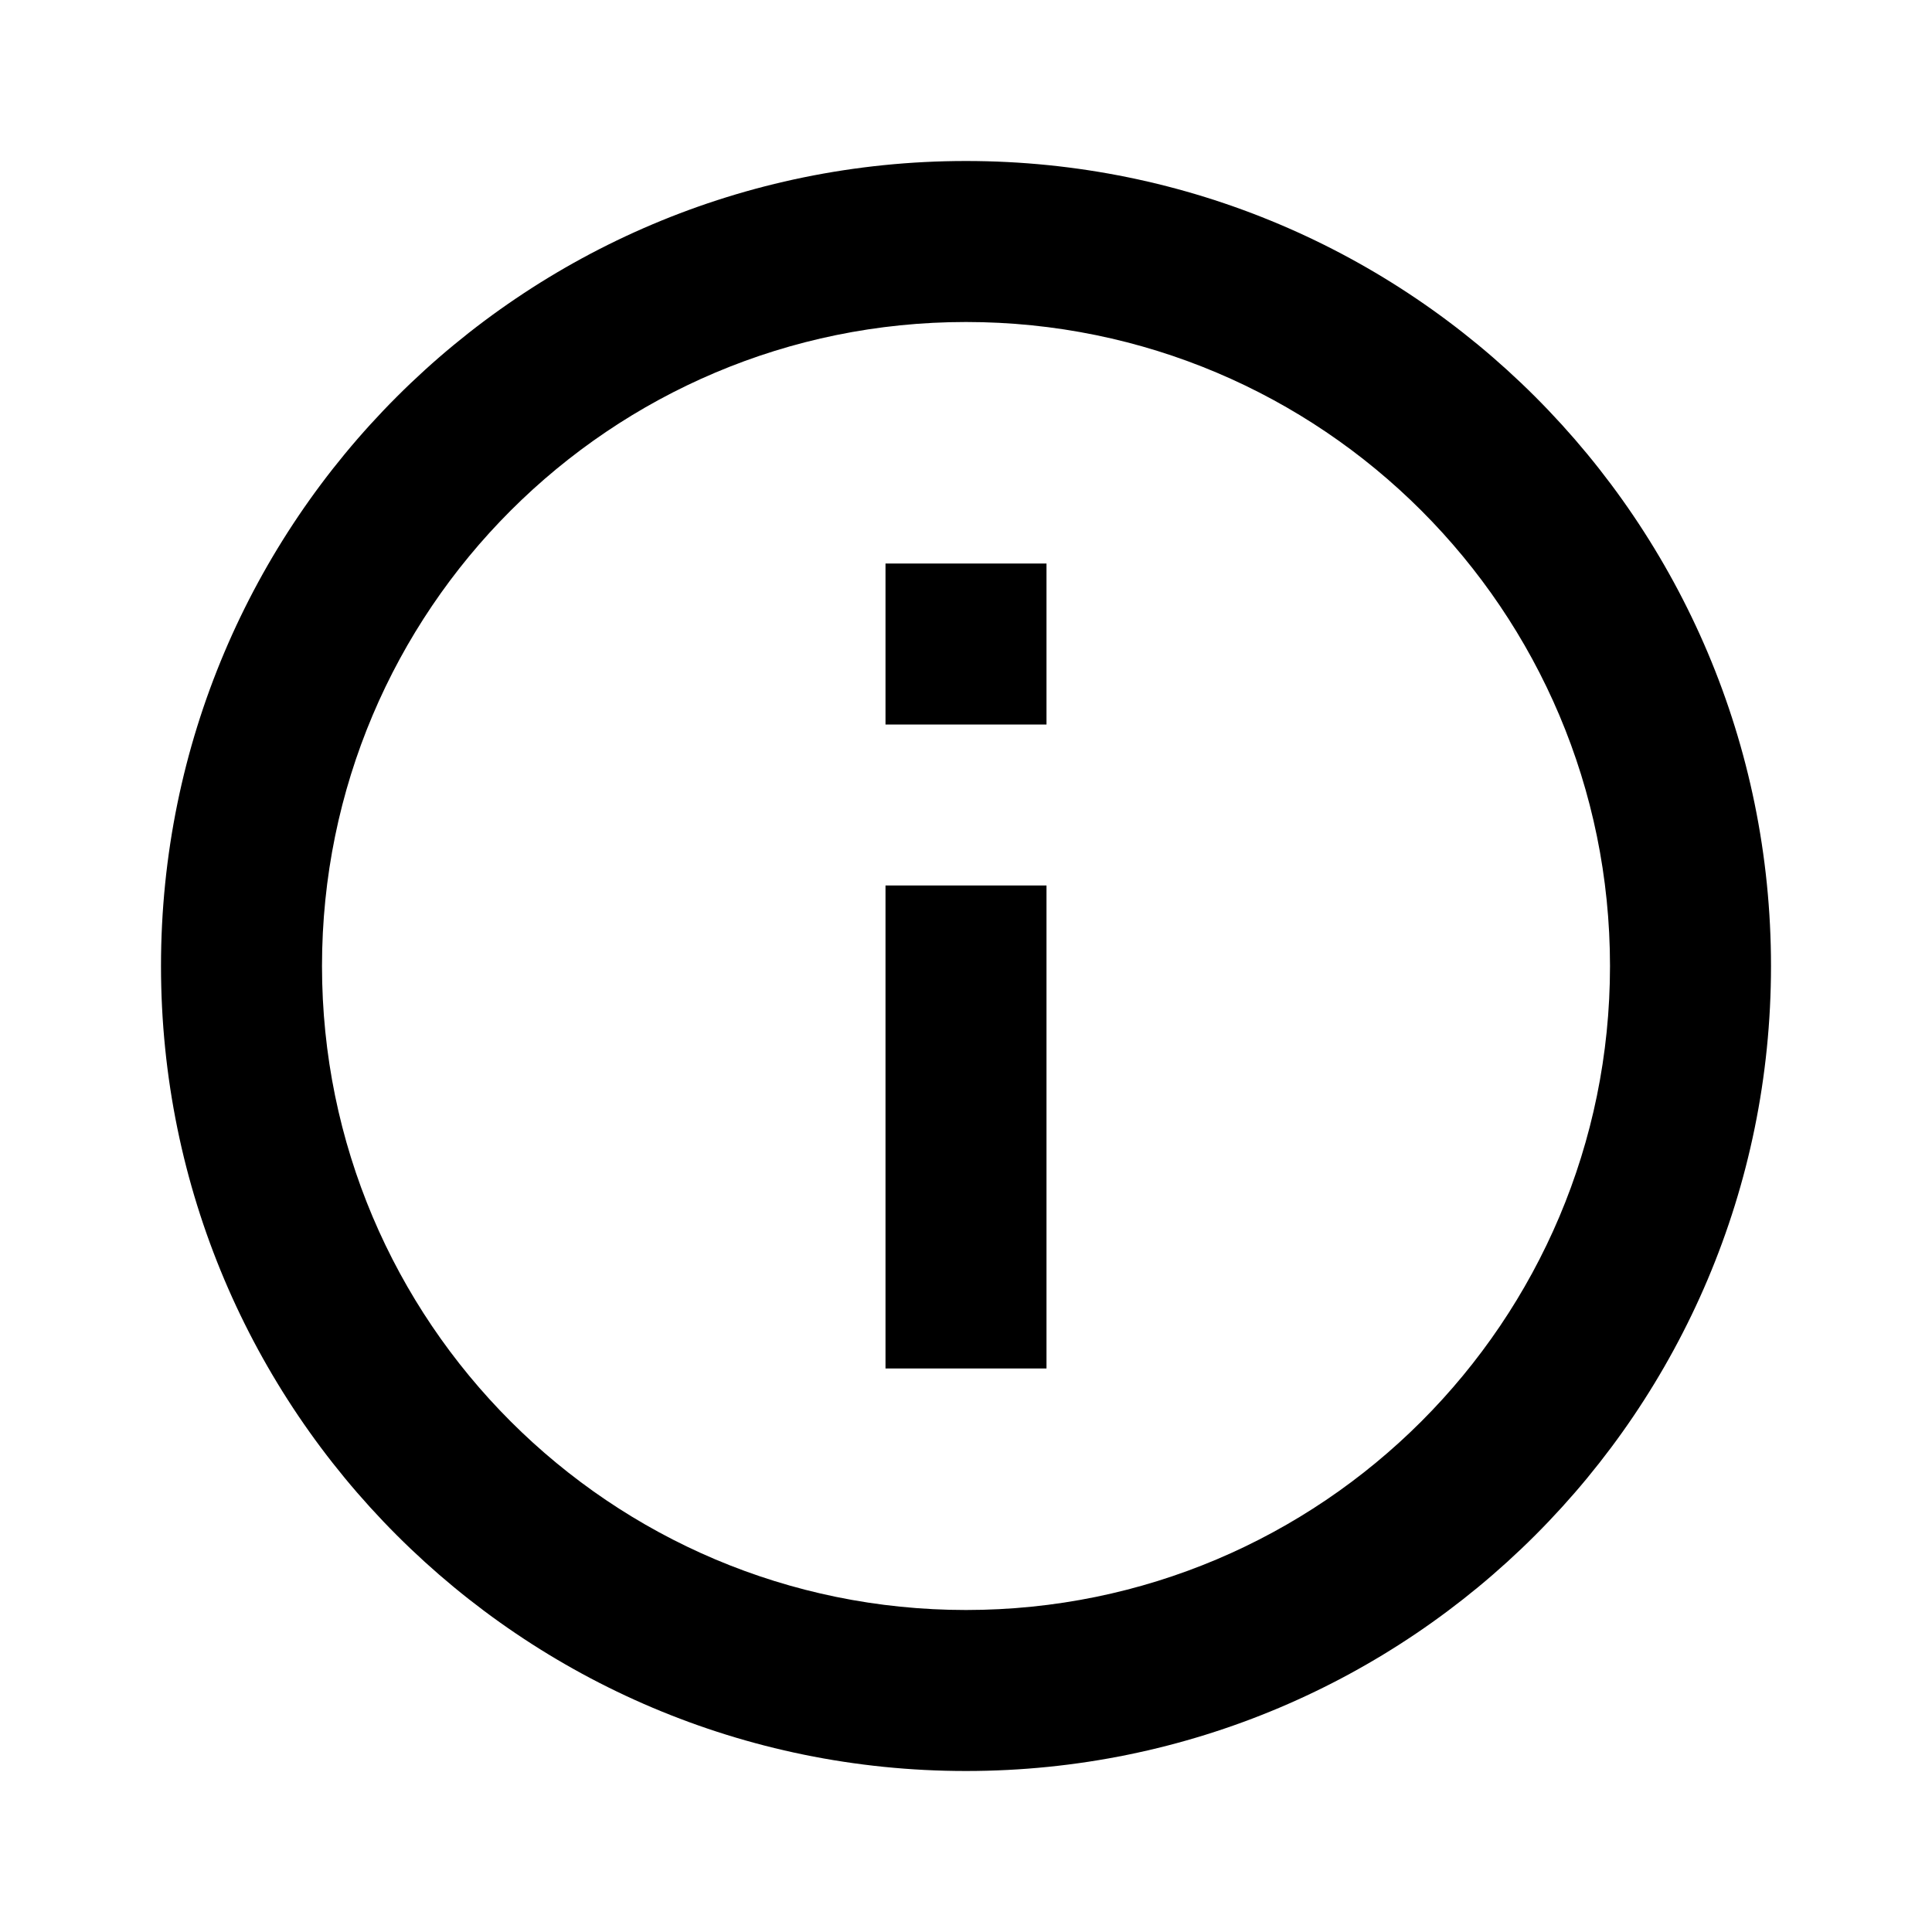
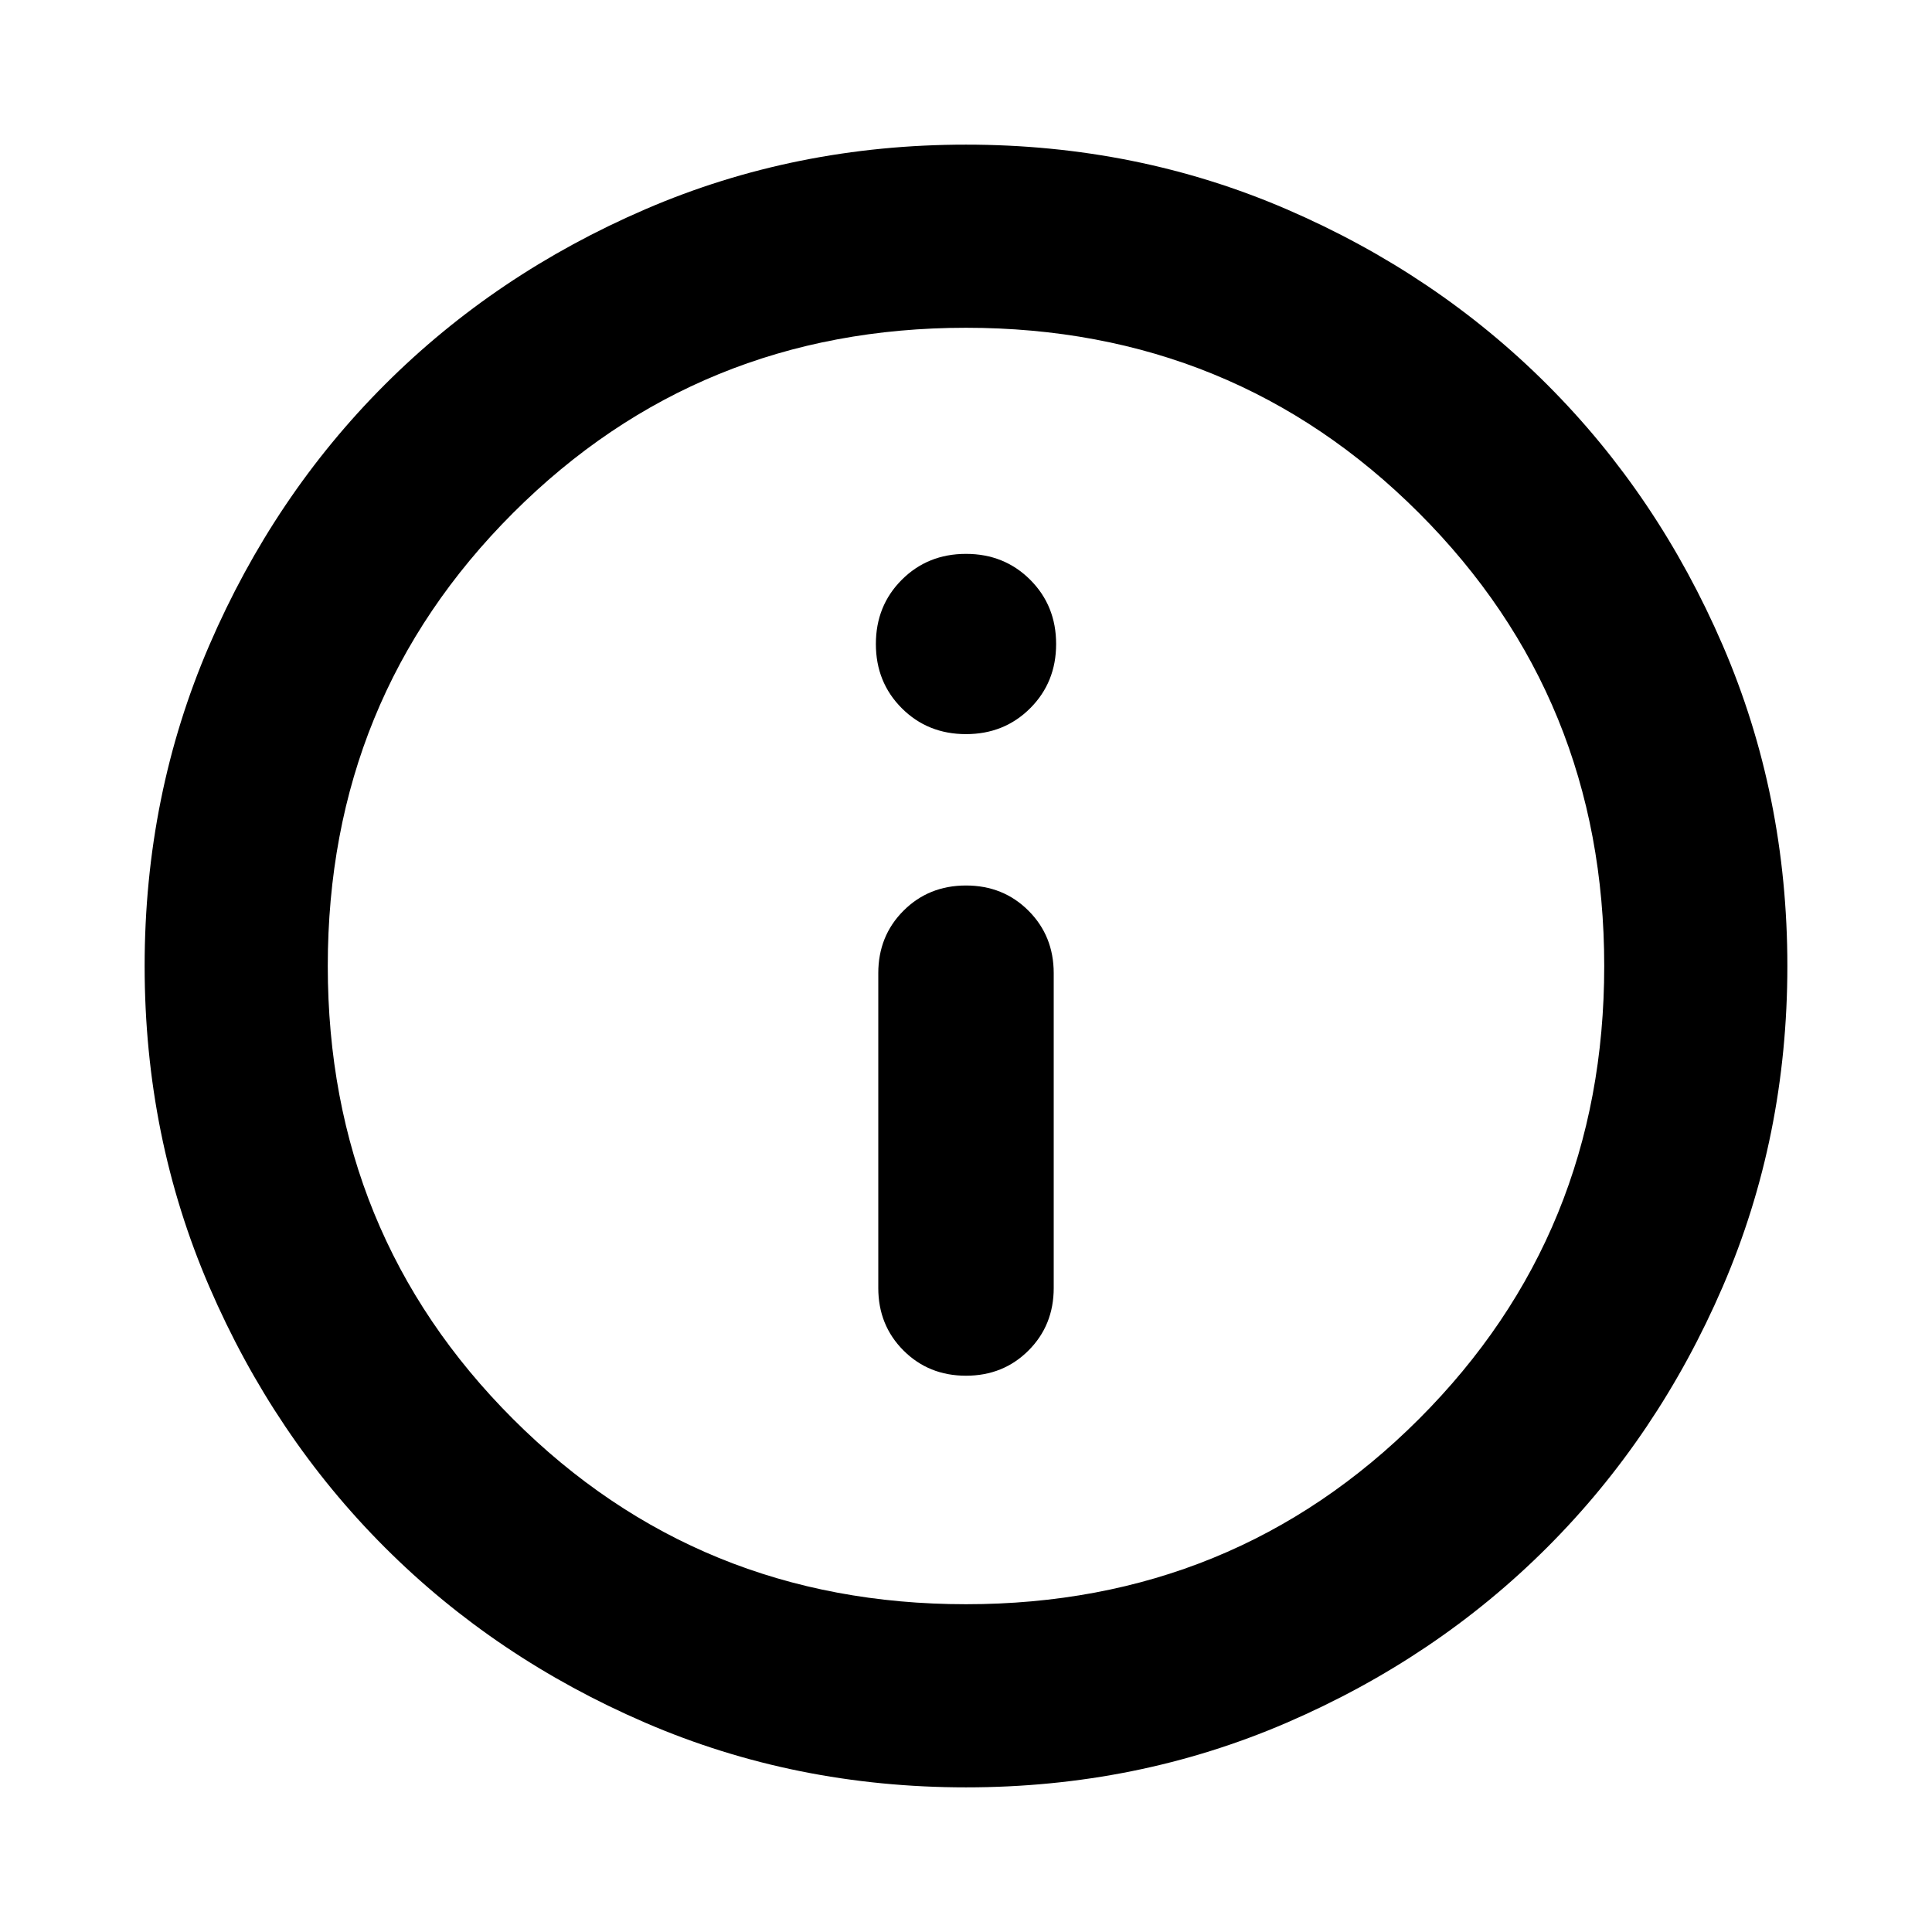
- <svg xmlns="http://www.w3.org/2000/svg" viewBox="0 0 24 24" width="24" height="24" fill="currentColor">
-   <path fill="none" d="M0 0h24v24H0z" />
-   <path d="M12 22C6.477 22 2 17.523 2 12S6.477 2 12 2s10 4.477 10 10-4.477 10-10 10zm0-2a8 8 0 1 0 0-16 8 8 0 0 0 0 16zM11 7h2v2h-2V7zm0 4h2v6h-2v-6z" />
+ <svg xmlns="http://www.w3.org/2000/svg" fill="currentColor" height="24" viewBox="0 -960 960 960" width="24">
+   <path d="M480-276.413q18.524 0 31.056-12.531 12.531-12.532 12.531-31.056v-156.413q0-18.524-12.531-31.056Q498.524-520 480-520t-31.056 12.531q-12.531 12.532-12.531 31.056V-320q0 18.524 12.531 31.056 12.532 12.531 31.056 12.531Zm0-318.804q19.033 0 31.908-12.875T524.783-640q0-19.033-12.875-31.908T480-684.783q-19.033 0-31.908 12.875T435.217-640q0 19.033 12.875 31.908T480-595.217Zm0 523.348q-84.913 0-159.345-32.118t-129.491-87.177q-55.059-55.059-87.177-129.491Q71.869-395.087 71.869-480t32.118-159.345q32.118-74.432 87.177-129.491 55.059-55.059 129.491-87.177Q395.087-888.131 480-888.131t159.345 32.118q74.432 32.118 129.491 87.177 55.059 55.059 87.177 129.491Q888.131-564.913 888.131-480t-32.118 159.345q-32.118 74.432-87.177 129.491-55.059 55.059-129.491 87.177Q564.913-71.869 480-71.869Zm0-91.001q133.043 0 225.087-92.043Q797.13-346.957 797.13-480t-92.043-225.087Q613.043-797.13 480-797.13t-225.087 92.043Q162.87-613.043 162.87-480t92.043 225.087Q346.957-162.87 480-162.87ZM480-480Z" />
</svg>
